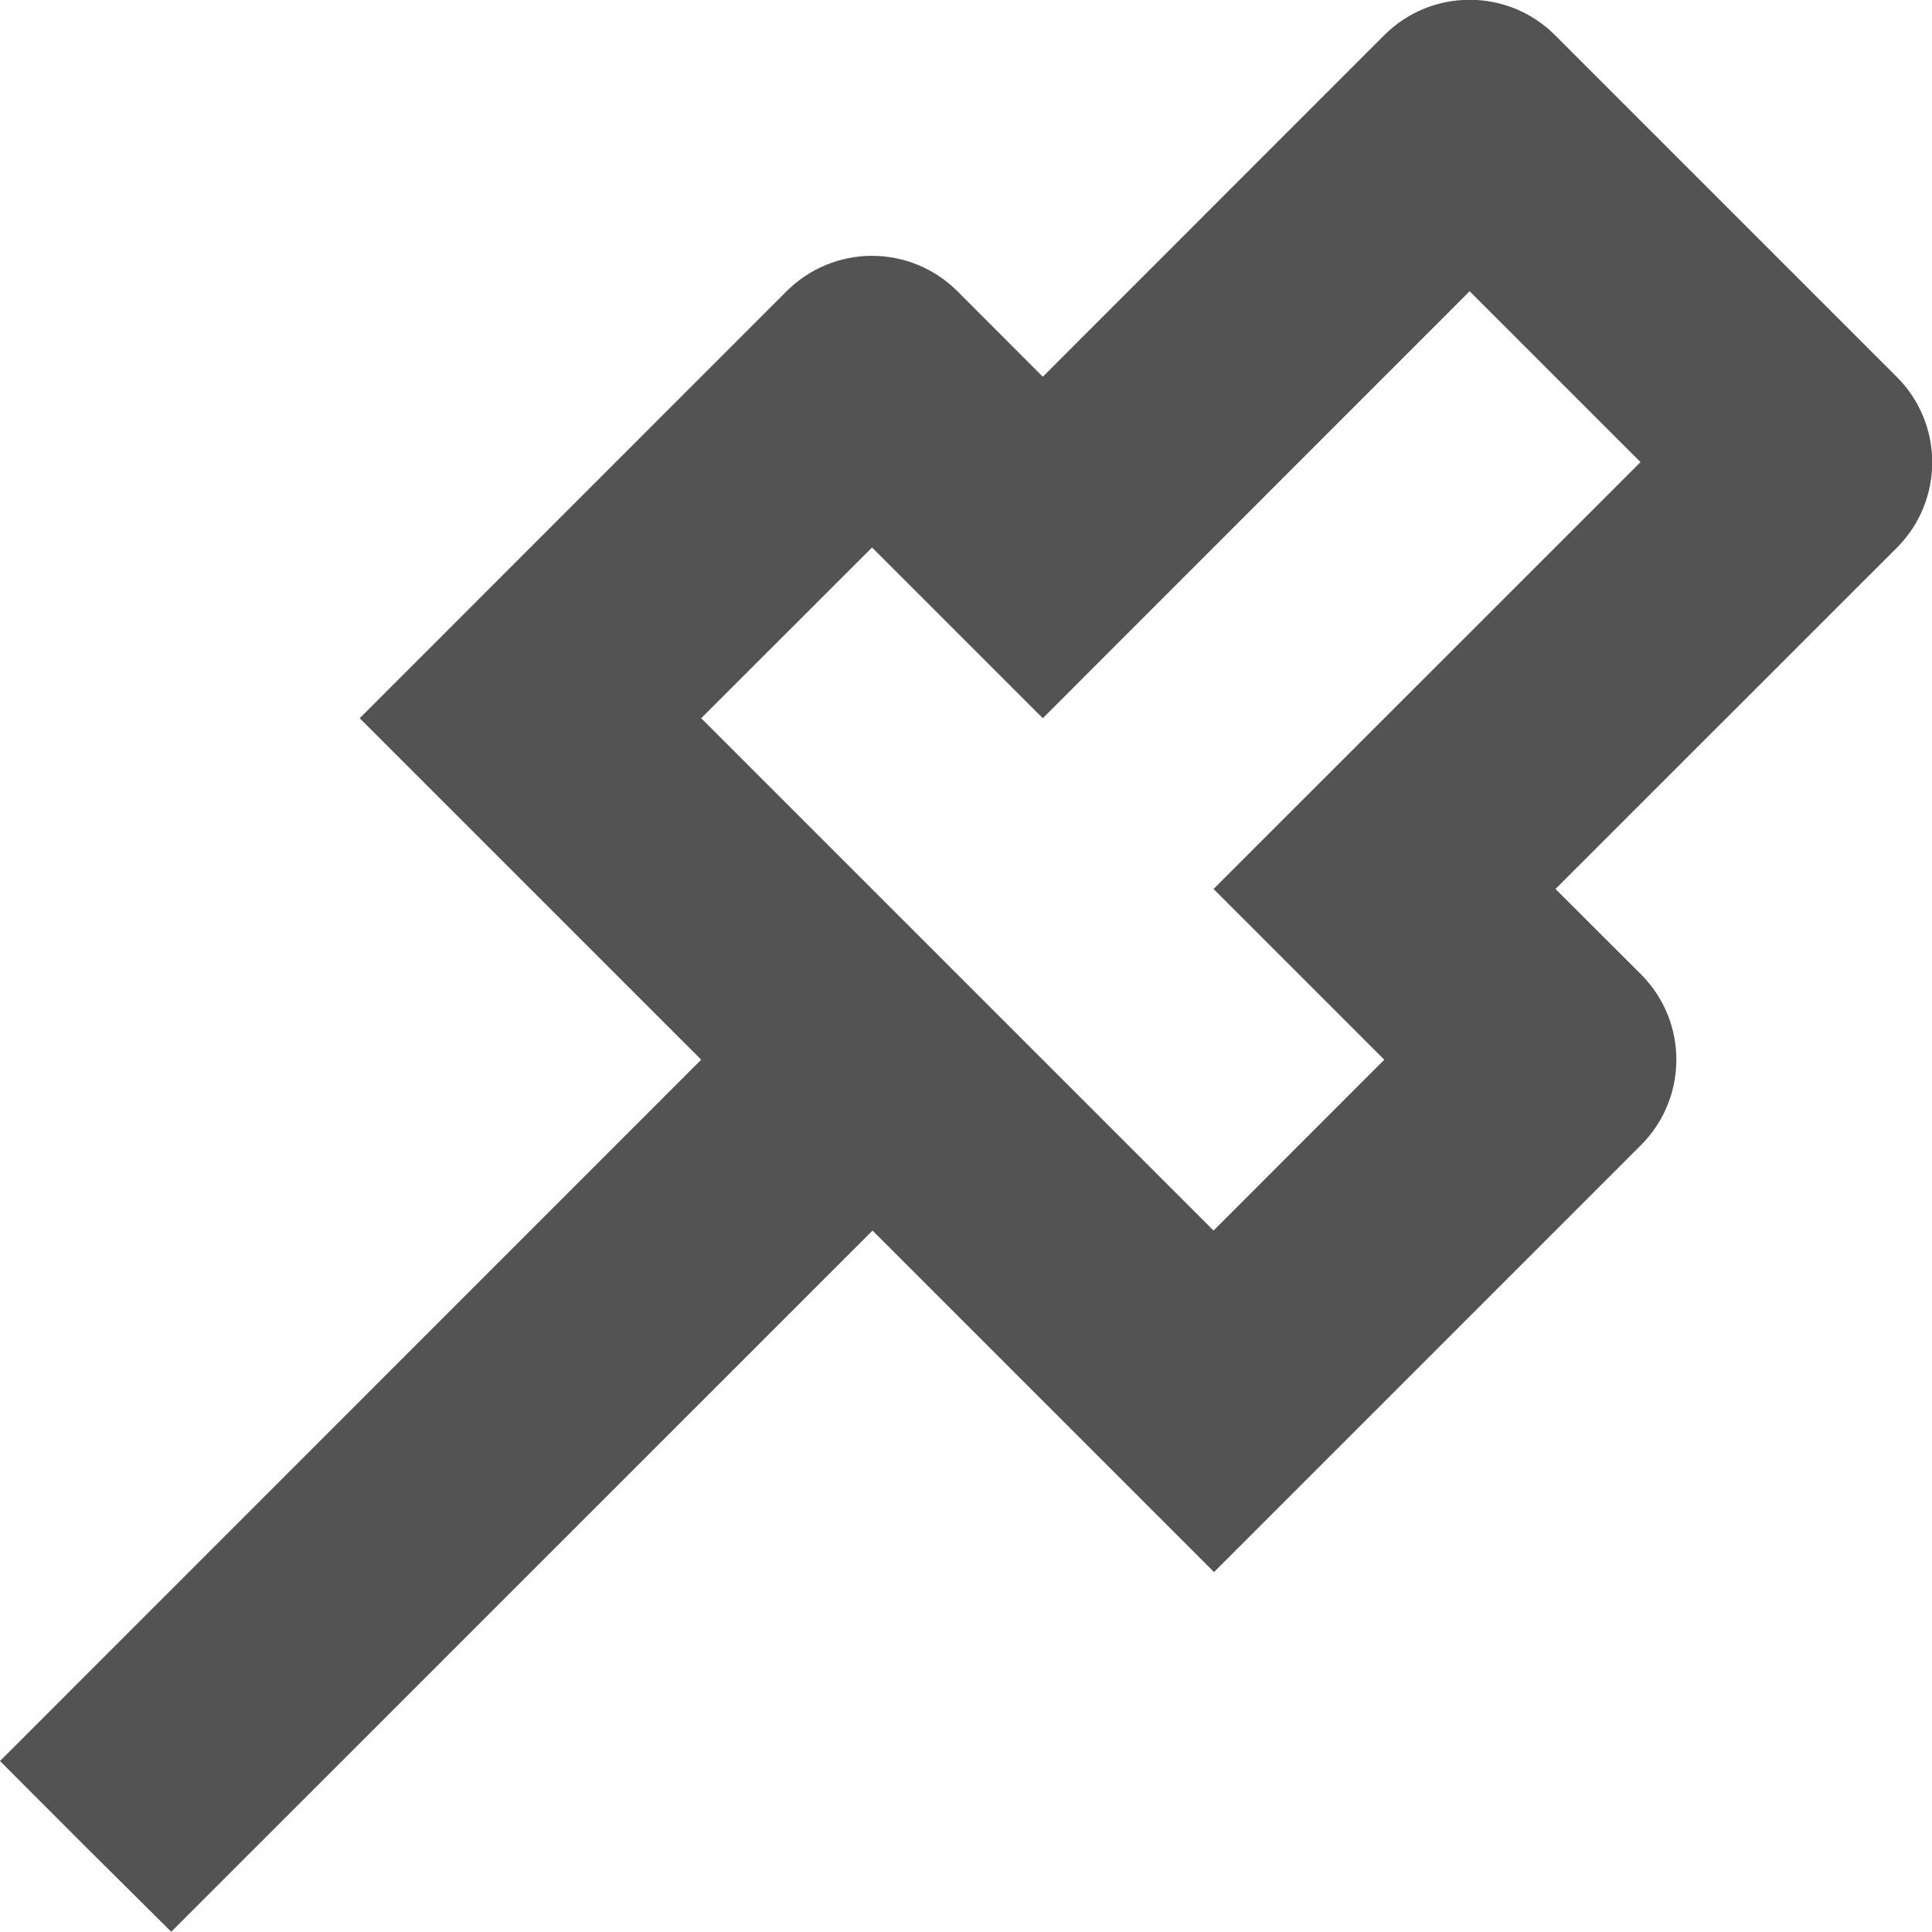
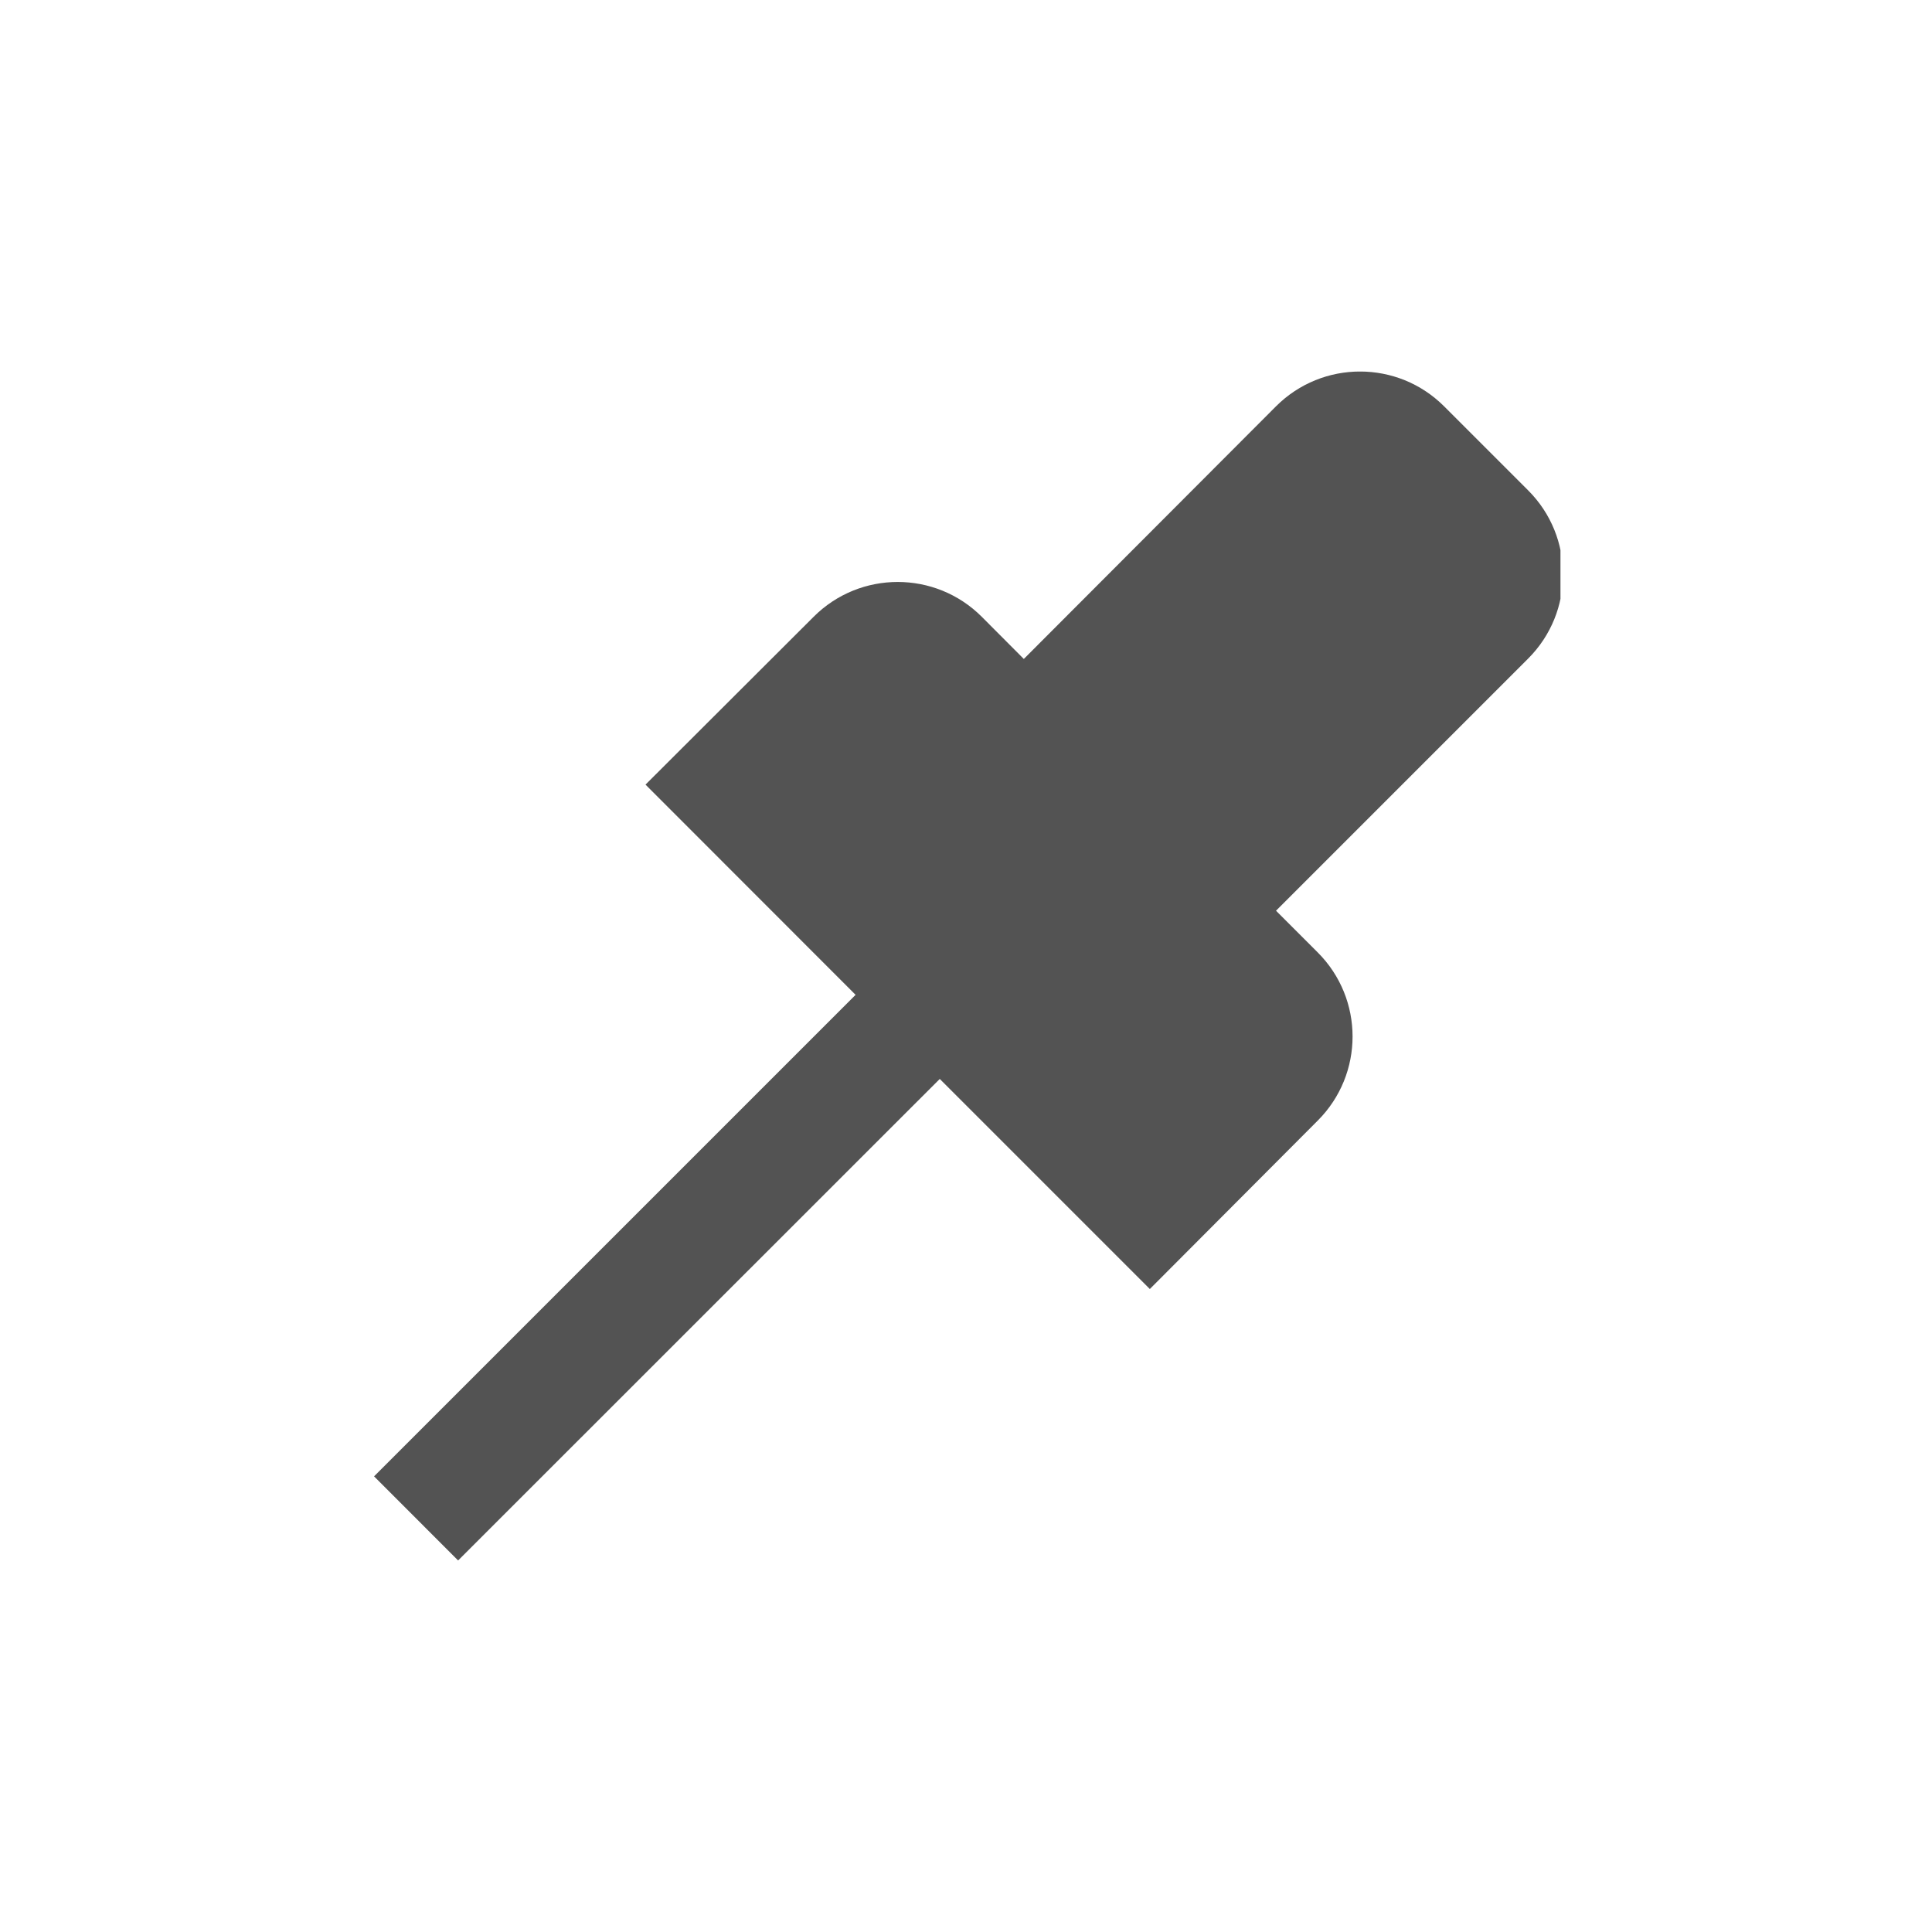
- <svg xmlns="http://www.w3.org/2000/svg" viewBox="0 0 16 16">
-   <path id="Path_524" data-name="Path 524" d="M563.543,199.8l-2.829-2.829a1,1,0,0,0-1.414,0l-2.828,2.829-.707-.708a1,1,0,0,0-1.415,0l-3.535,3.536,2.828,2.828-5.807,5.808.718.719.7.695,5.808-5.807,2.828,2.828,3.536-3.536a1,1,0,0,0,0-1.414l-.708-.707,2.829-2.828A1,1,0,0,0,563.543,199.8Zm-5.657,4.242,1.414,1.414-1.414,1.415-4.243-4.243,1.415-1.414,1.414,1.414,3.535-3.536,1.415,1.415Z" transform="translate(-547.836 -196.68)" fill="#535353" />
+ <svg xmlns="http://www.w3.org/2000/svg" viewBox="0 0 26 26">
+   <defs>
+     <clipPath id="clip-path">
+       <rect id="Rectangle_1747" data-name="Rectangle 1747" width="16" height="16" fill="#535353" />
+     </clipPath>
+   </defs>
+   <g id="_ToggleButton_" data-name="&lt;ToggleButton&gt;" transform="translate(0.034)">
+     <rect id="Box" width="26" height="26" transform="translate(-0.034)" fill="none" />
+     <rect id="button_container" data-name="button container" width="26" height="26" transform="translate(-0.034)" fill="#535353" opacity="0.001" />
+     <g id="Group_3438" data-name="Group 3438" transform="translate(4.966 5)" clip-path="url(#clip-path)">
+       <path id="Path_603" data-name="Path 603" d="M12.138,7.256l3.394-3.394a1.6,1.6,0,0,0,0-2.262L14.4.468a1.6,1.6,0,0,0-2.262,0l-3.394,3.4L8.178,3.3a1.6,1.6,0,0,0-2.262,0L3.653,5.559,6.48,8.388,0,14.868,1.131,16,7.613,9.52l2.827,2.827L12.7,10.08a1.6,1.6,0,0,0,0-2.262Z" transform="translate(0.034 0)" fill="#535353" />
+     </g>
+   </g>
</svg>
